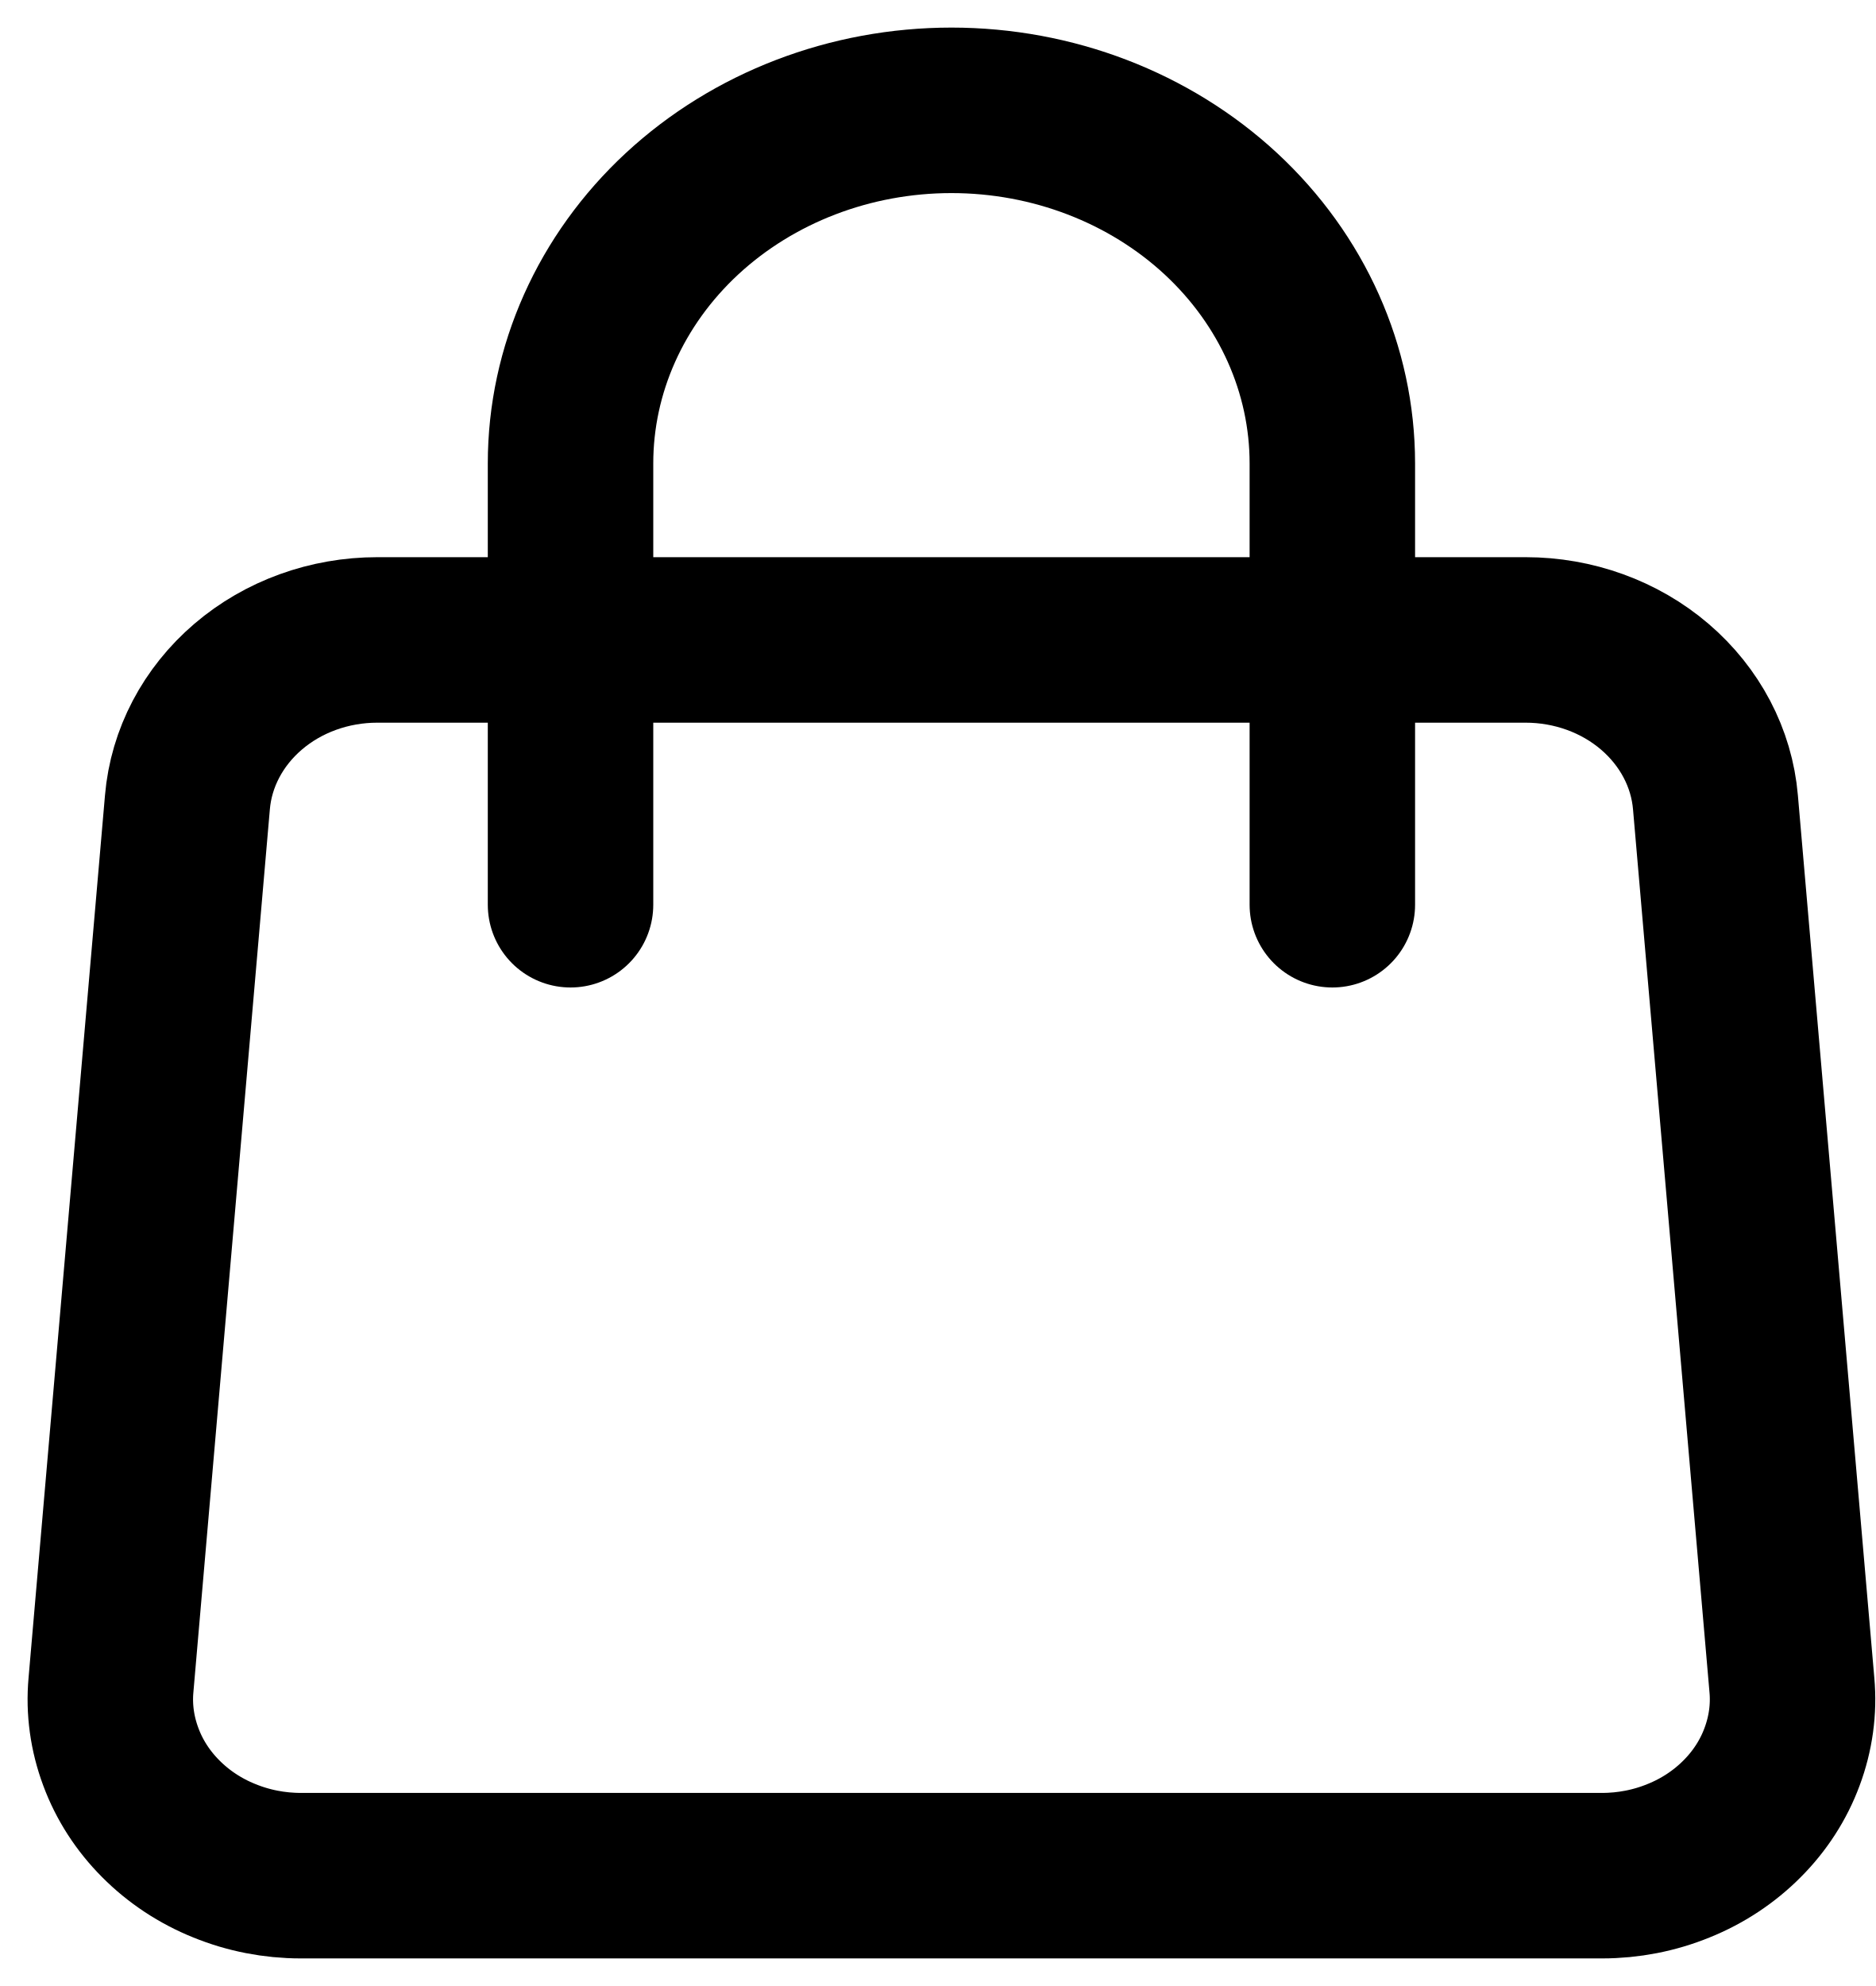
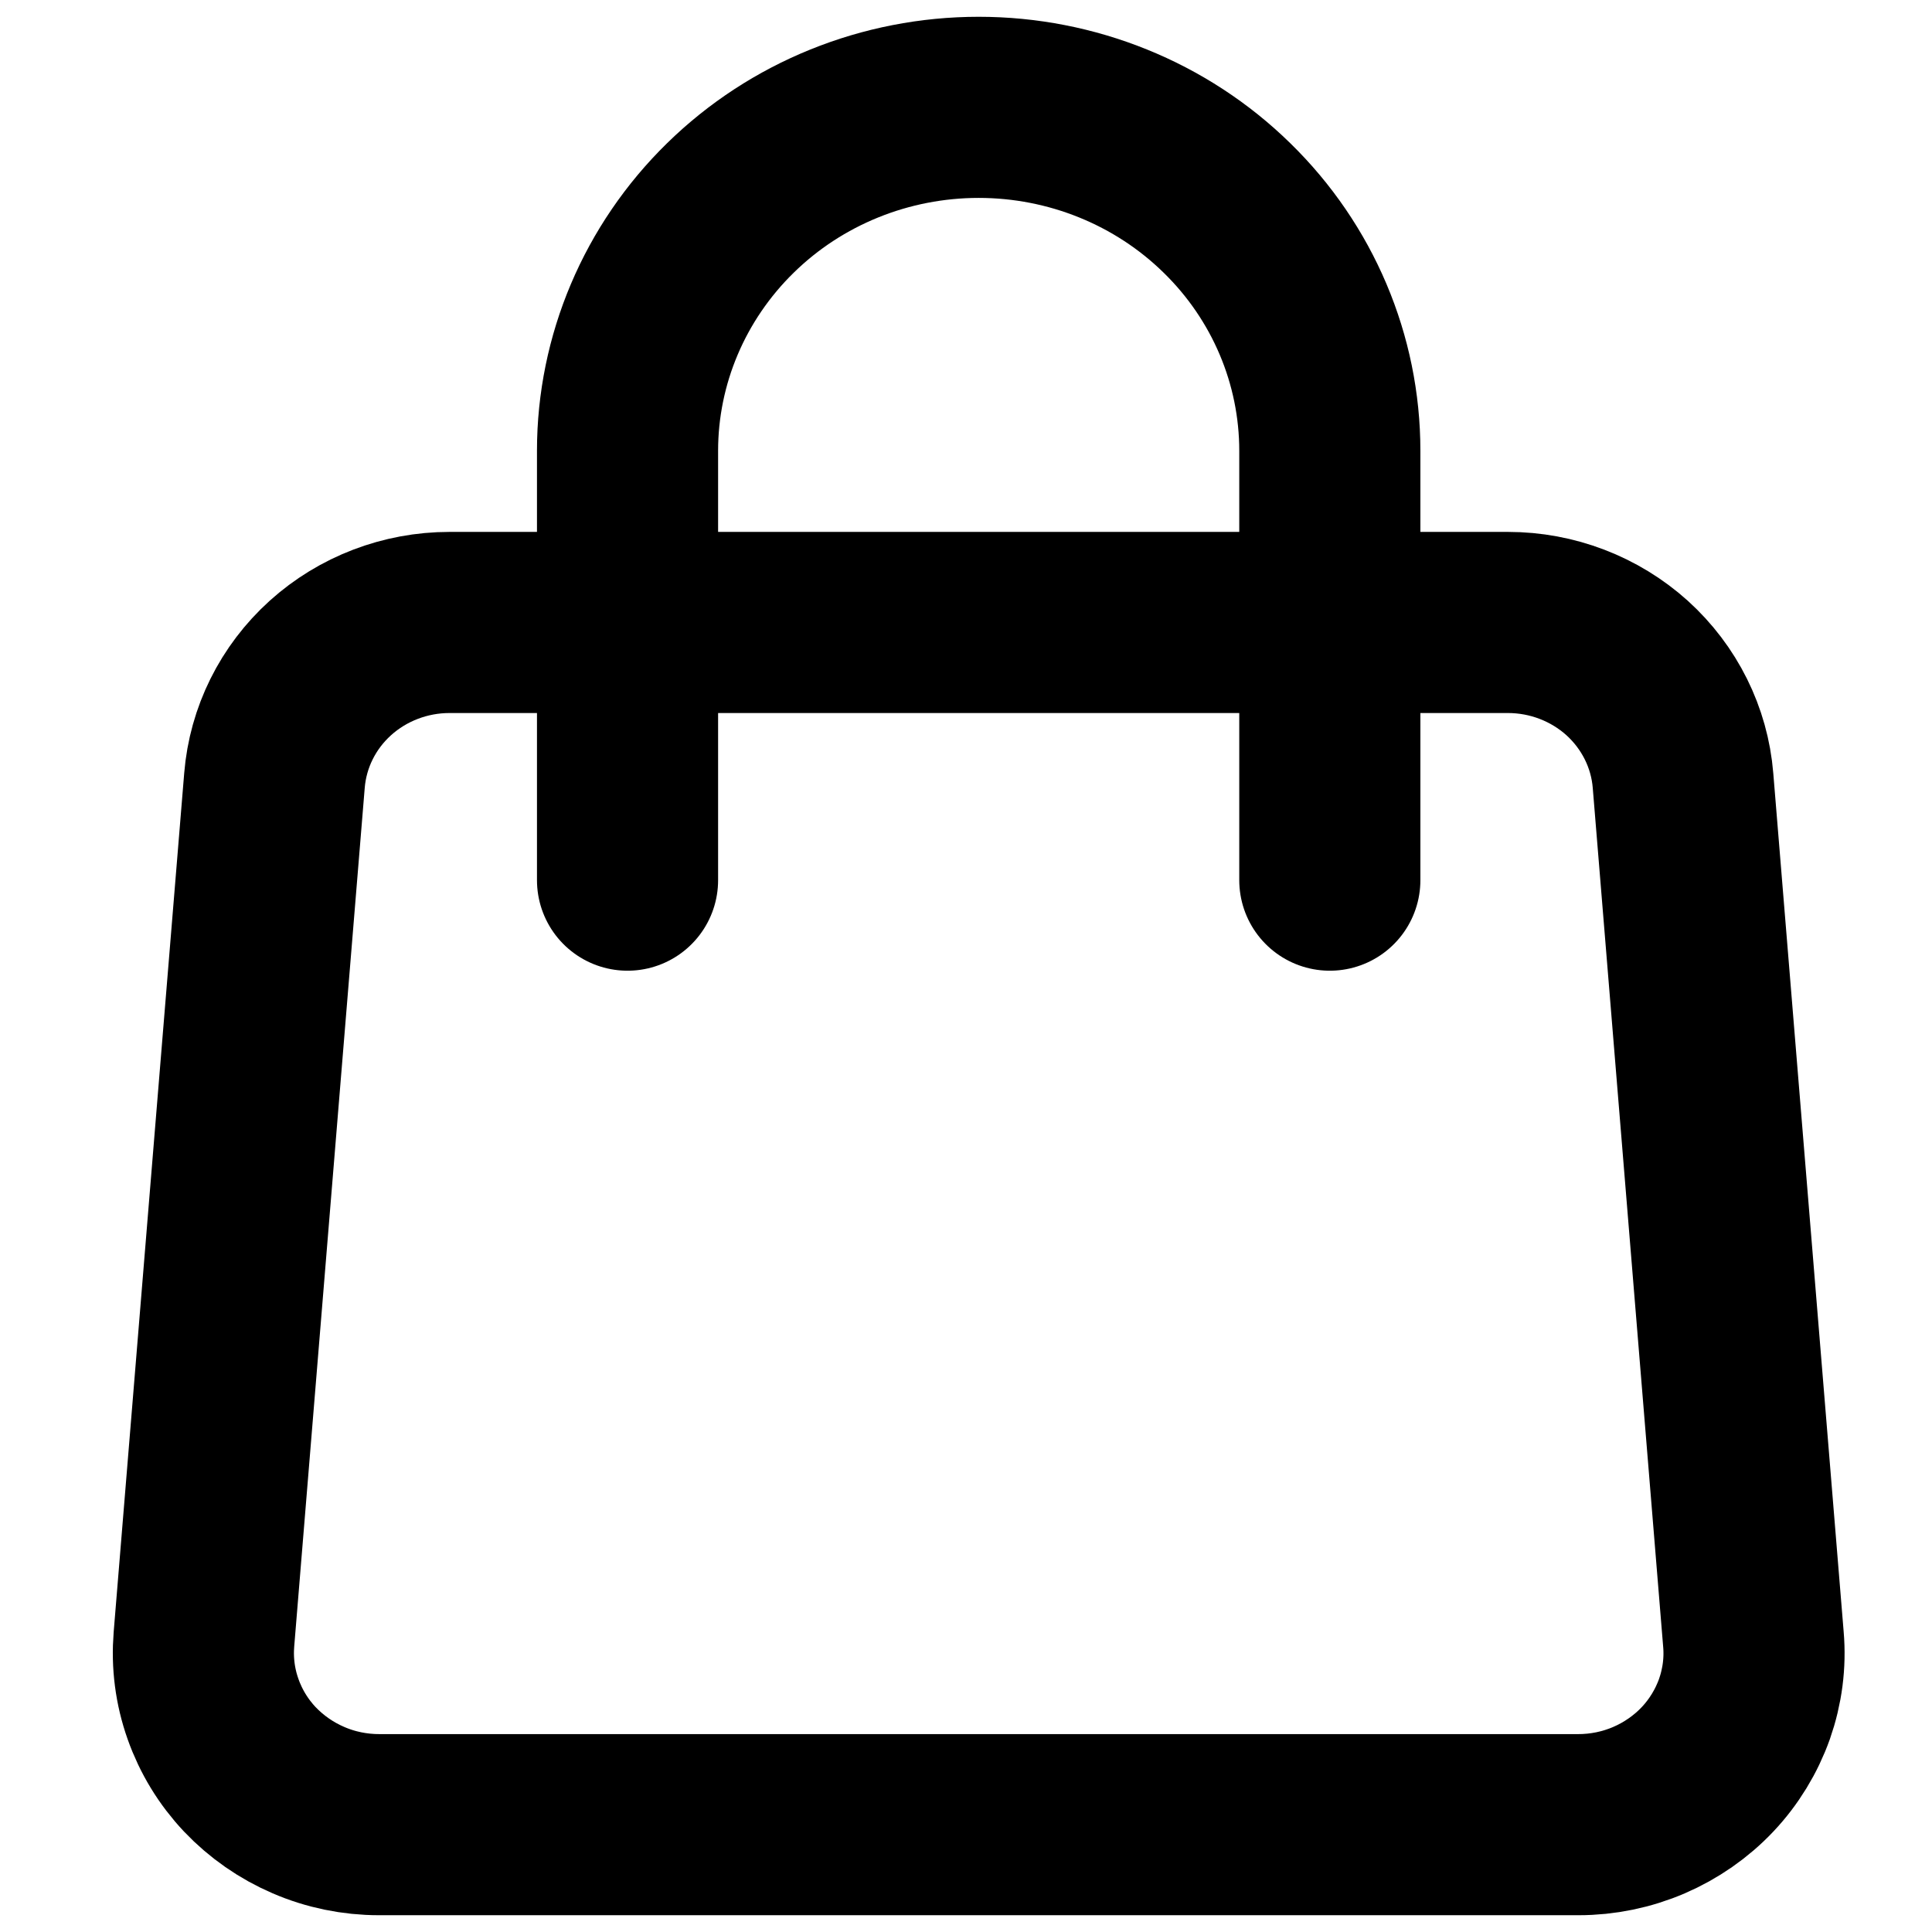
- <svg xmlns="http://www.w3.org/2000/svg" width="17" height="18" viewBox="0 0 17 18" fill="none">
-   <path d="M1.699 7.272C1.733 6.871 1.93 6.497 2.249 6.224C2.568 5.951 2.986 5.8 3.42 5.8H13.83C14.264 5.8 14.682 5.951 15.001 6.224C15.32 6.497 15.517 6.871 15.551 7.272L16.244 15.272C16.264 15.492 16.233 15.713 16.155 15.922C16.078 16.131 15.954 16.323 15.792 16.485C15.631 16.647 15.435 16.777 15.216 16.865C14.998 16.954 14.762 17 14.524 17H2.726C2.488 17 2.252 16.954 2.034 16.865C1.815 16.777 1.619 16.647 1.458 16.485C1.296 16.323 1.172 16.131 1.095 15.922C1.017 15.713 0.986 15.492 1.006 15.272L1.699 7.272V7.272Z" stroke="black" stroke-width="1.5" stroke-linecap="round" stroke-linejoin="round" />
-   <path d="M12.078 8.2V4.2C12.078 3.351 11.714 2.537 11.067 1.937C10.419 1.337 9.541 1 8.625 1C7.709 1 6.831 1.337 6.183 1.937C5.536 2.537 5.172 3.351 5.172 4.2V8.2" stroke="black" stroke-width="1.5" stroke-linecap="round" stroke-linejoin="round" />
+ <svg xmlns="http://www.w3.org/2000/svg" width="16" height="16" viewBox="0 0 16 16" fill="none">
+   <path d="M2.273 6.464C2.302 6.107 2.467 5.775 2.736 5.532C3.004 5.29 3.357 5.155 3.722 5.155H12.488C12.854 5.155 13.206 5.29 13.475 5.532C13.743 5.775 13.909 6.107 13.938 6.464L14.521 13.575C14.538 13.771 14.512 13.967 14.447 14.153C14.381 14.338 14.277 14.509 14.141 14.653C14.005 14.797 13.839 14.912 13.656 14.991C13.472 15.07 13.273 15.111 13.073 15.111H3.138C2.937 15.111 2.738 15.07 2.555 14.991C2.371 14.912 2.206 14.797 2.069 14.653C1.933 14.509 1.829 14.338 1.764 14.153C1.698 13.967 1.673 13.771 1.689 13.575L2.273 6.464V6.464Z" stroke="black" stroke-width="1.5" stroke-linecap="round" stroke-linejoin="round" />
+   <path d="M11.013 7.289V3.733C11.013 2.979 10.707 2.255 10.161 1.722C9.616 1.188 8.876 0.889 8.105 0.889C7.334 0.889 6.594 1.188 6.049 1.722C5.504 2.255 5.197 2.979 5.197 3.733V7.289" stroke="black" stroke-width="1.5" stroke-linecap="round" stroke-linejoin="round" />
</svg>
